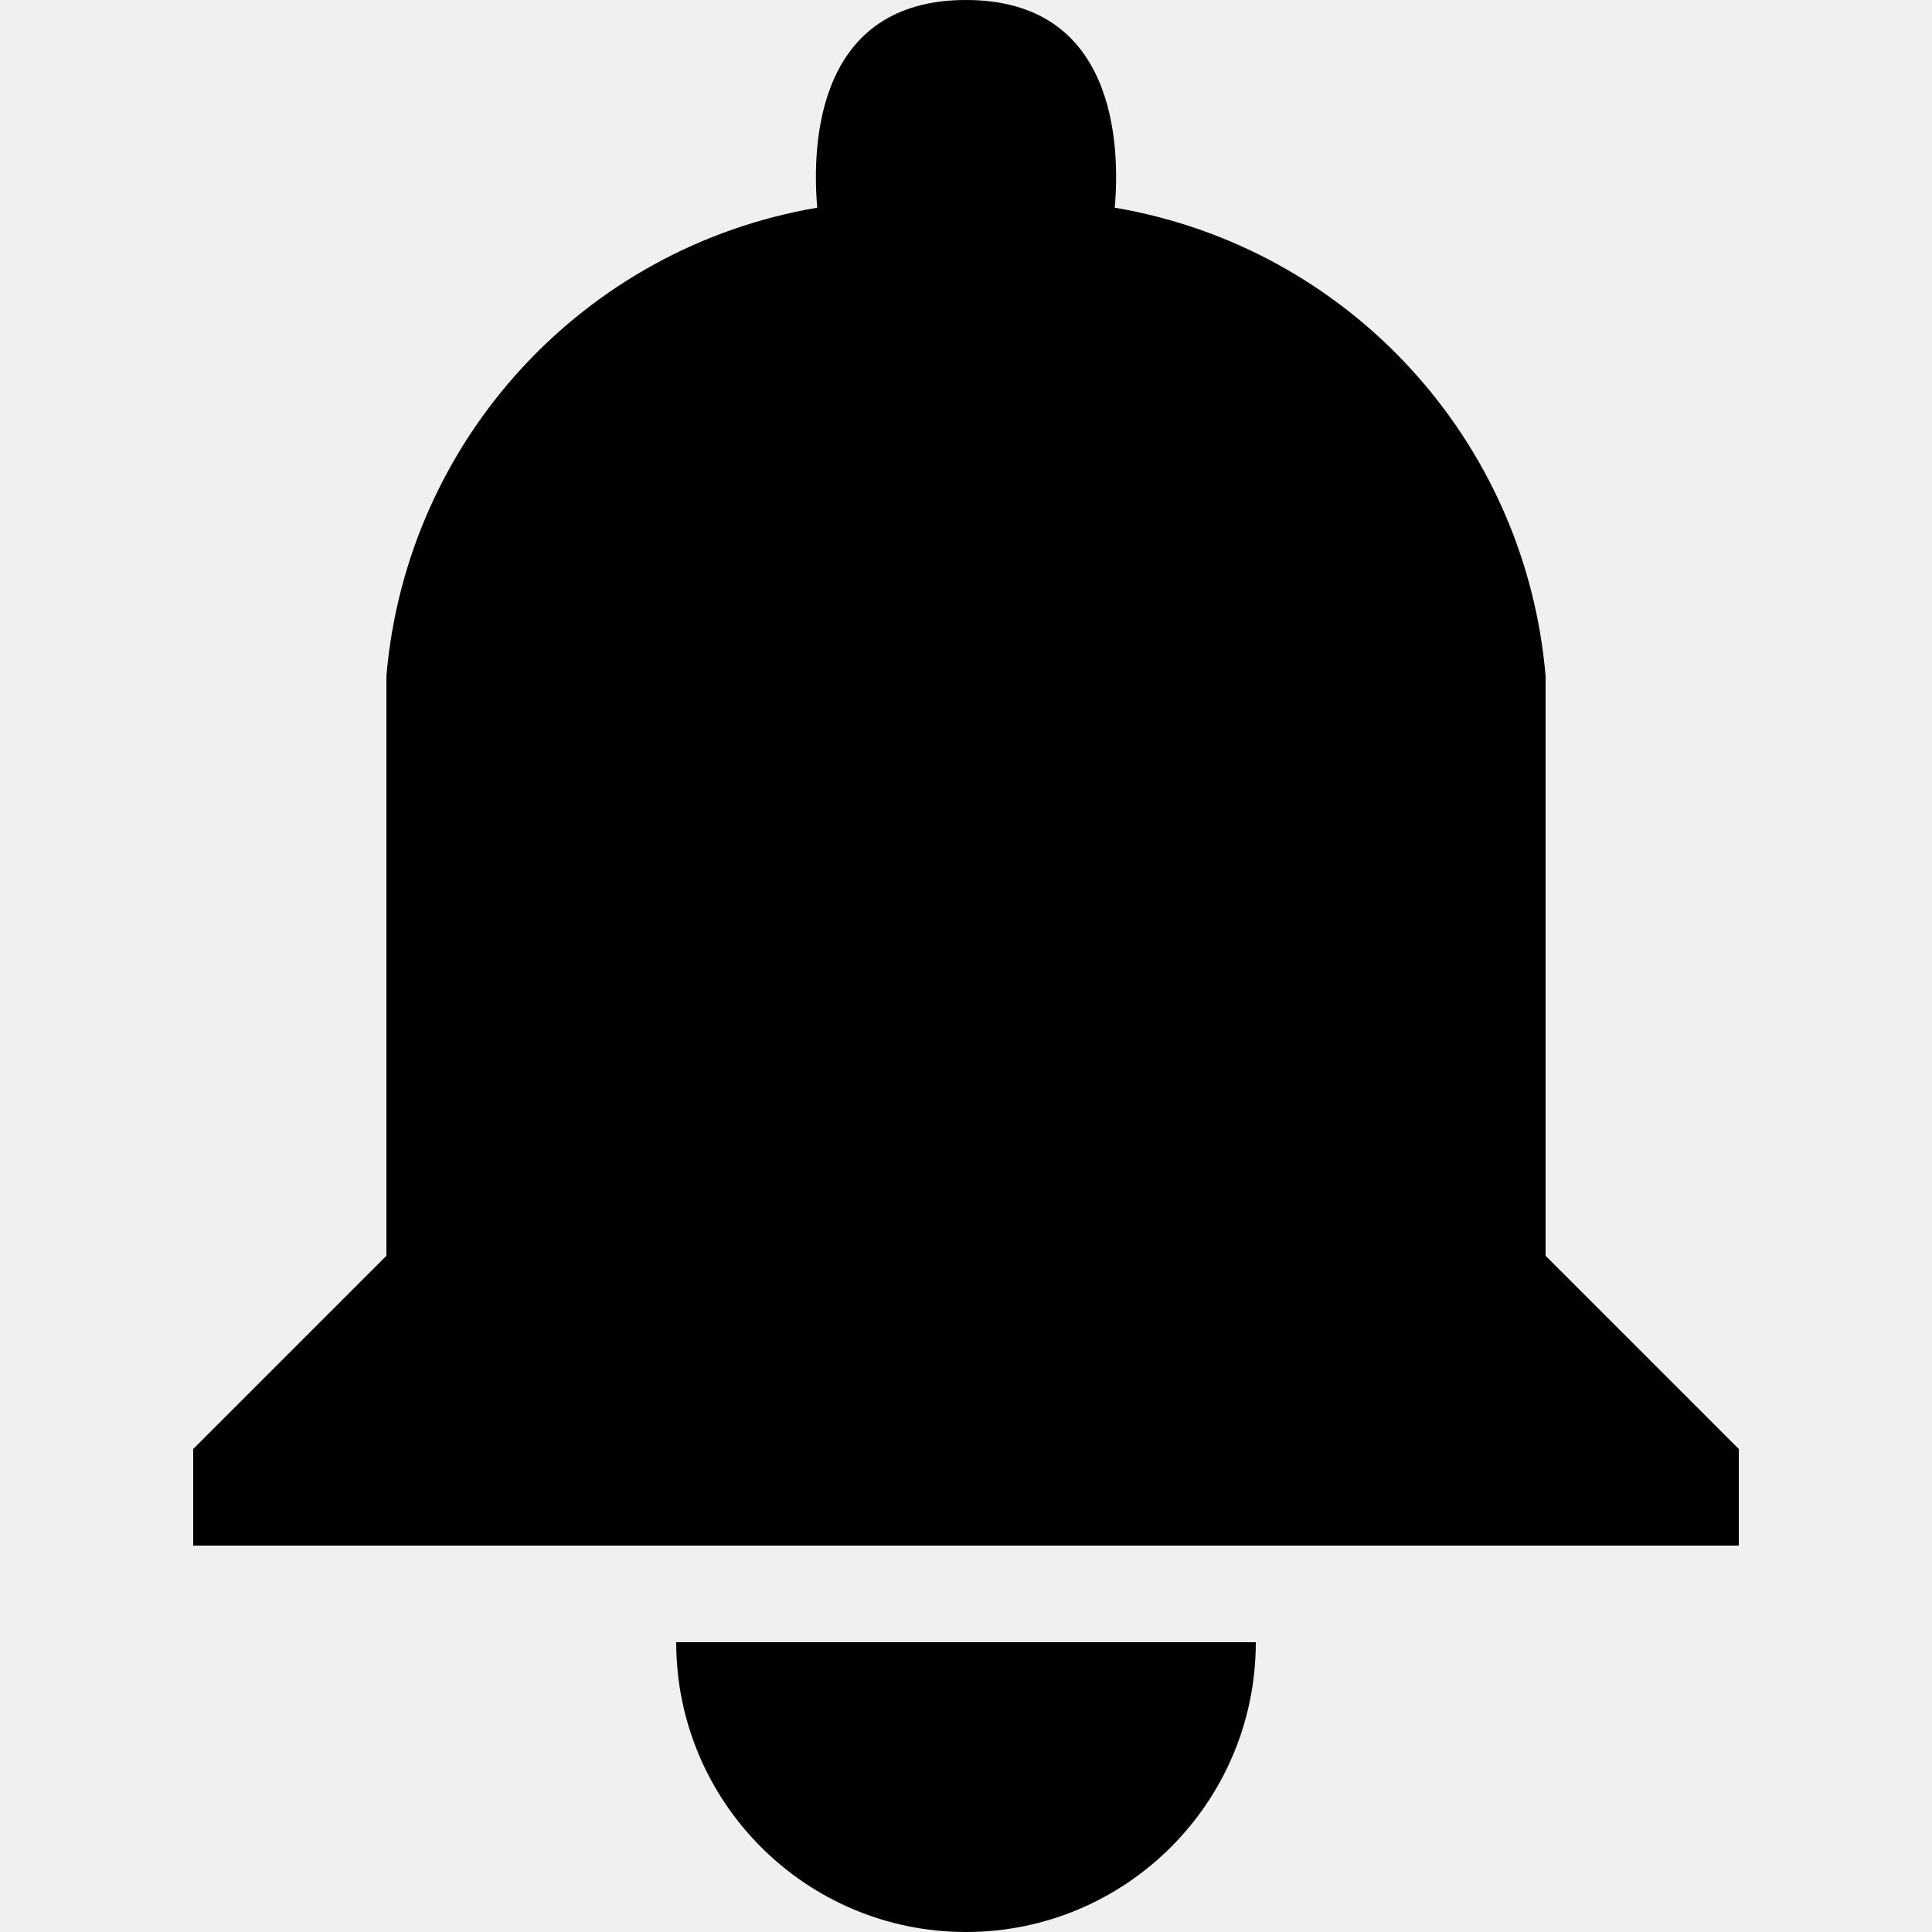
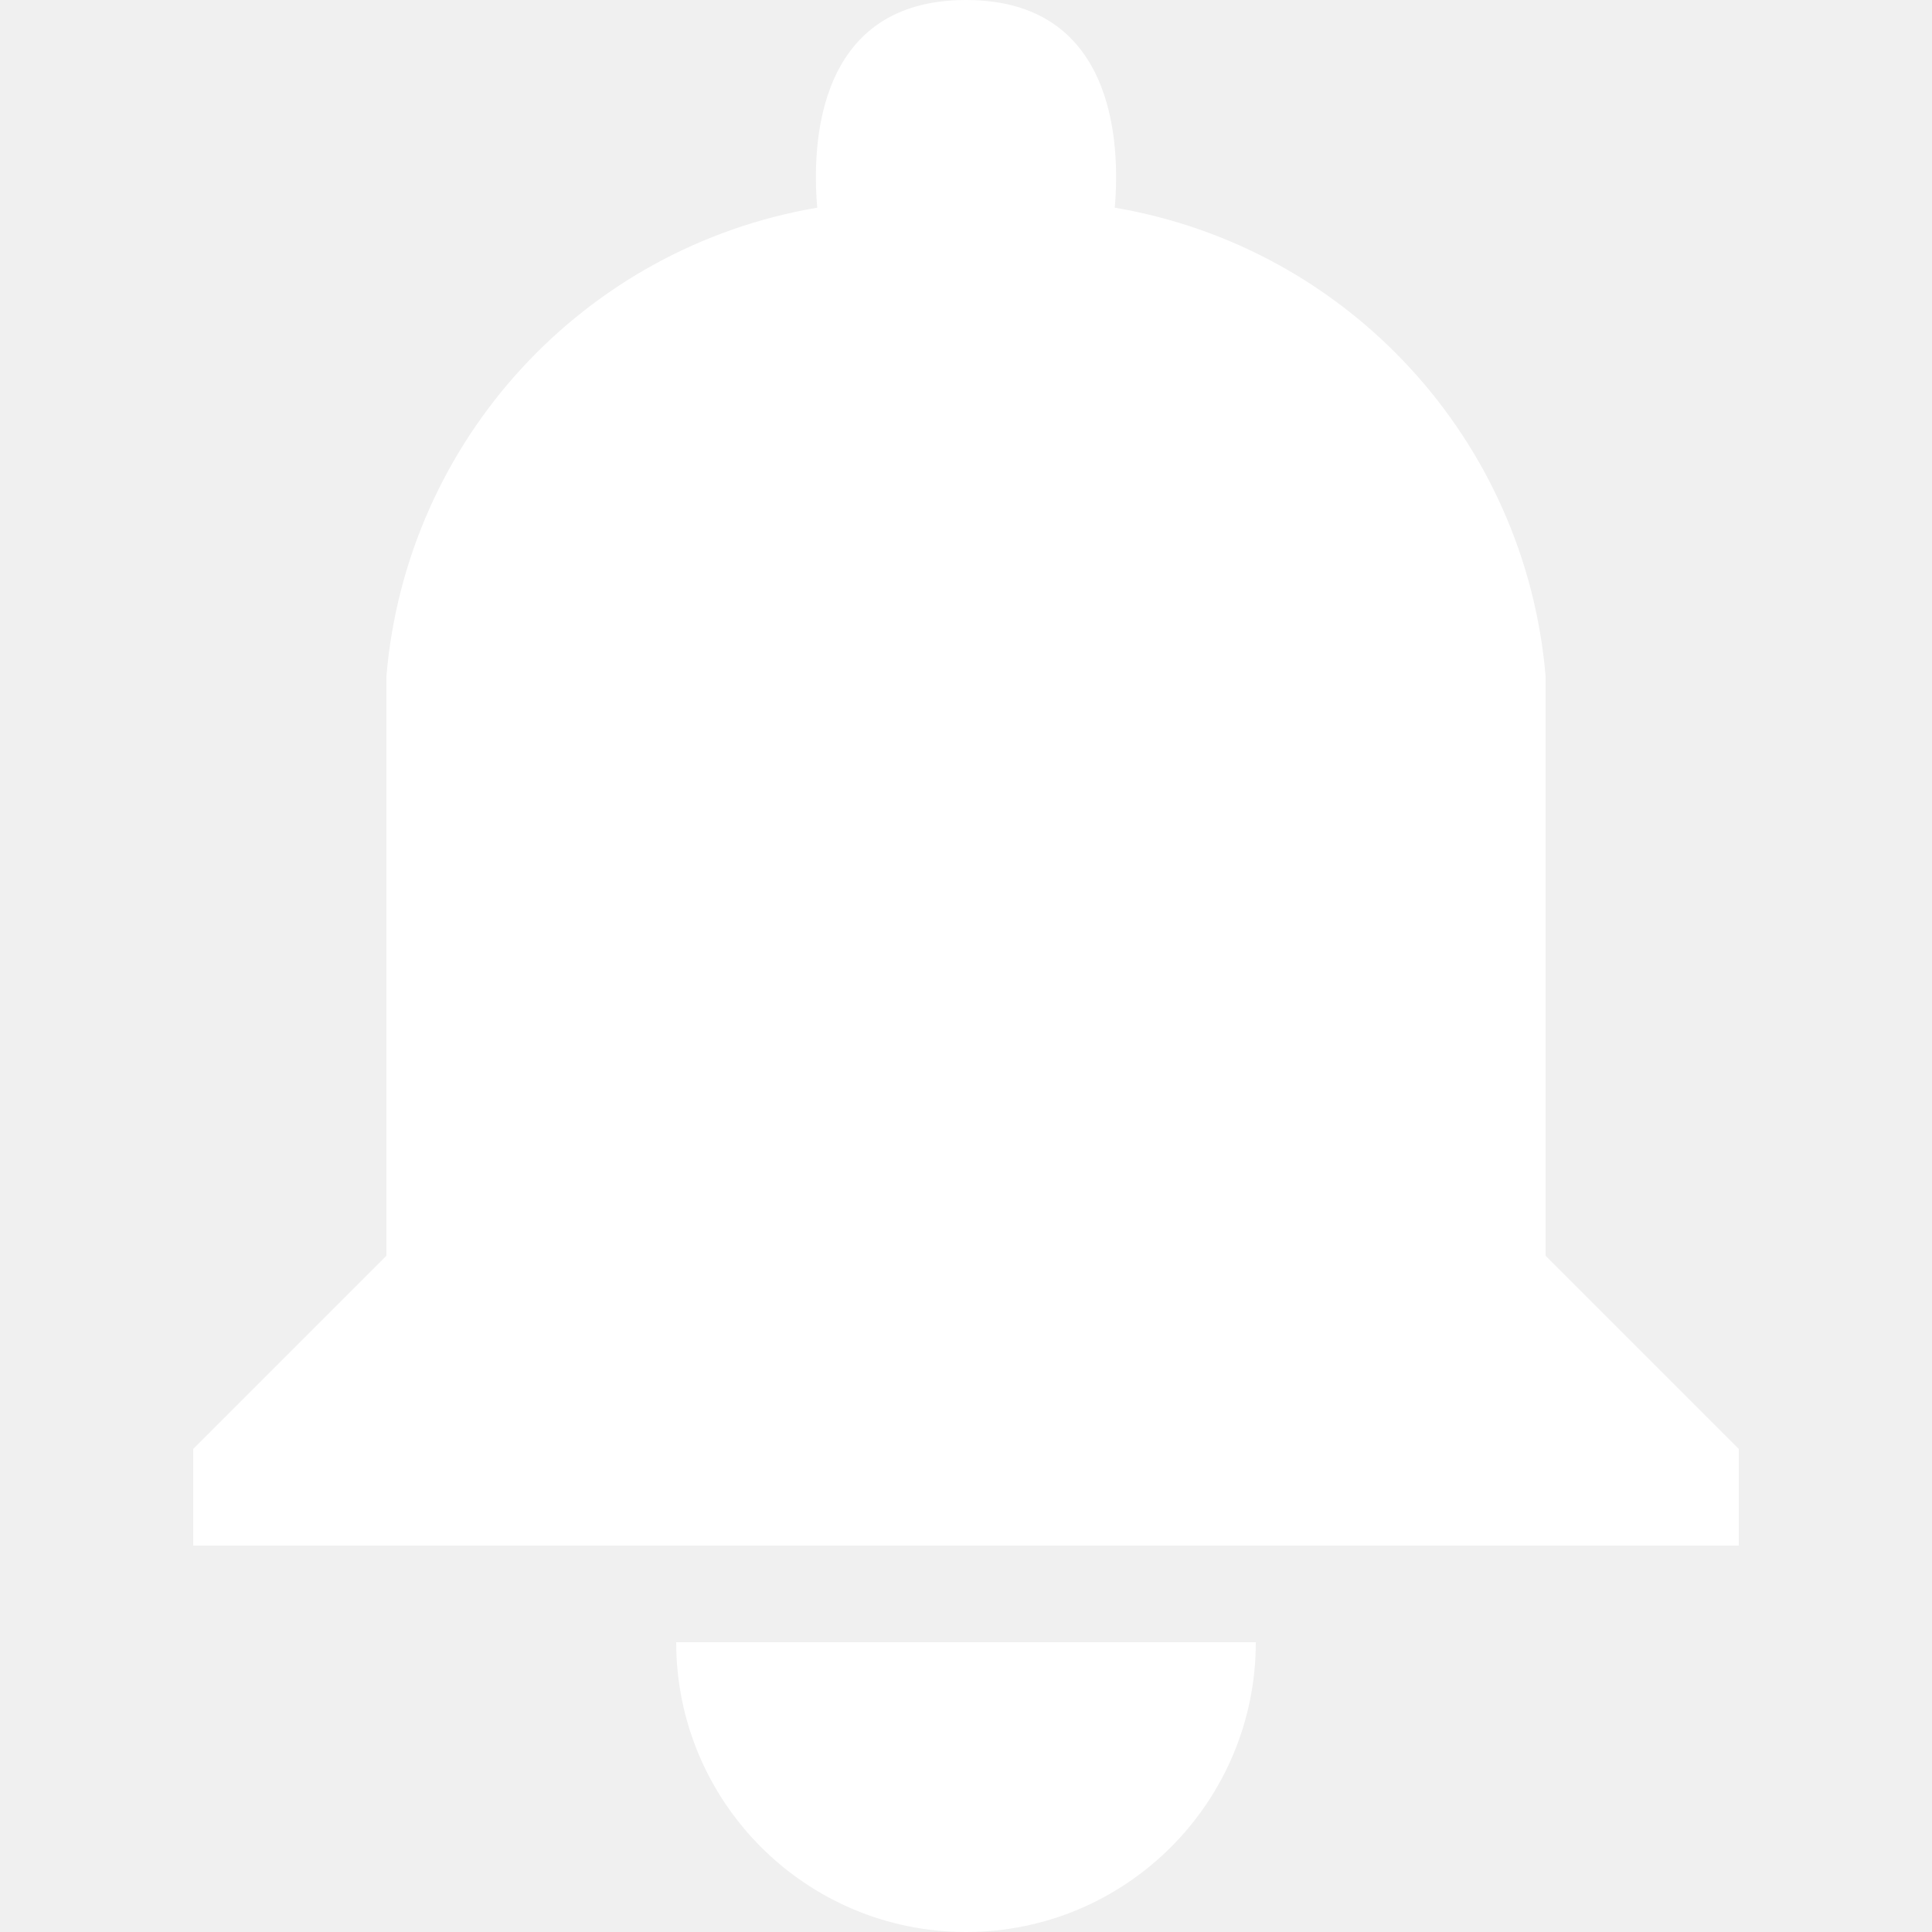
<svg xmlns="http://www.w3.org/2000/svg" width="20" height="20" viewBox="0 0 20 20">
-   <path d="M16 7a5.38 5.38 0 0 0-4.46-4.85C11.6 1.46 11.53 0 10 0S8.4 1.46 8.46 2.15A5.38 5.38 0 0 0 4 7v6l-2 2v1h16v-1l-2-2zm-6 13a3 3 0 0 0 3-3H7a3 3 0 0 0 3 3z" />
+   <path fill="#fff" d="M16 7a5.38 5.38 0 0 0-4.46-4.85C11.6 1.46 11.53 0 10 0S8.4 1.46 8.46 2.15A5.38 5.38 0 0 0 4 7v6l-2 2v1h16v-1l-2-2zm-6 13a3 3 0 0 0 3-3H7a3 3 0 0 0 3 3z" />
</svg>
